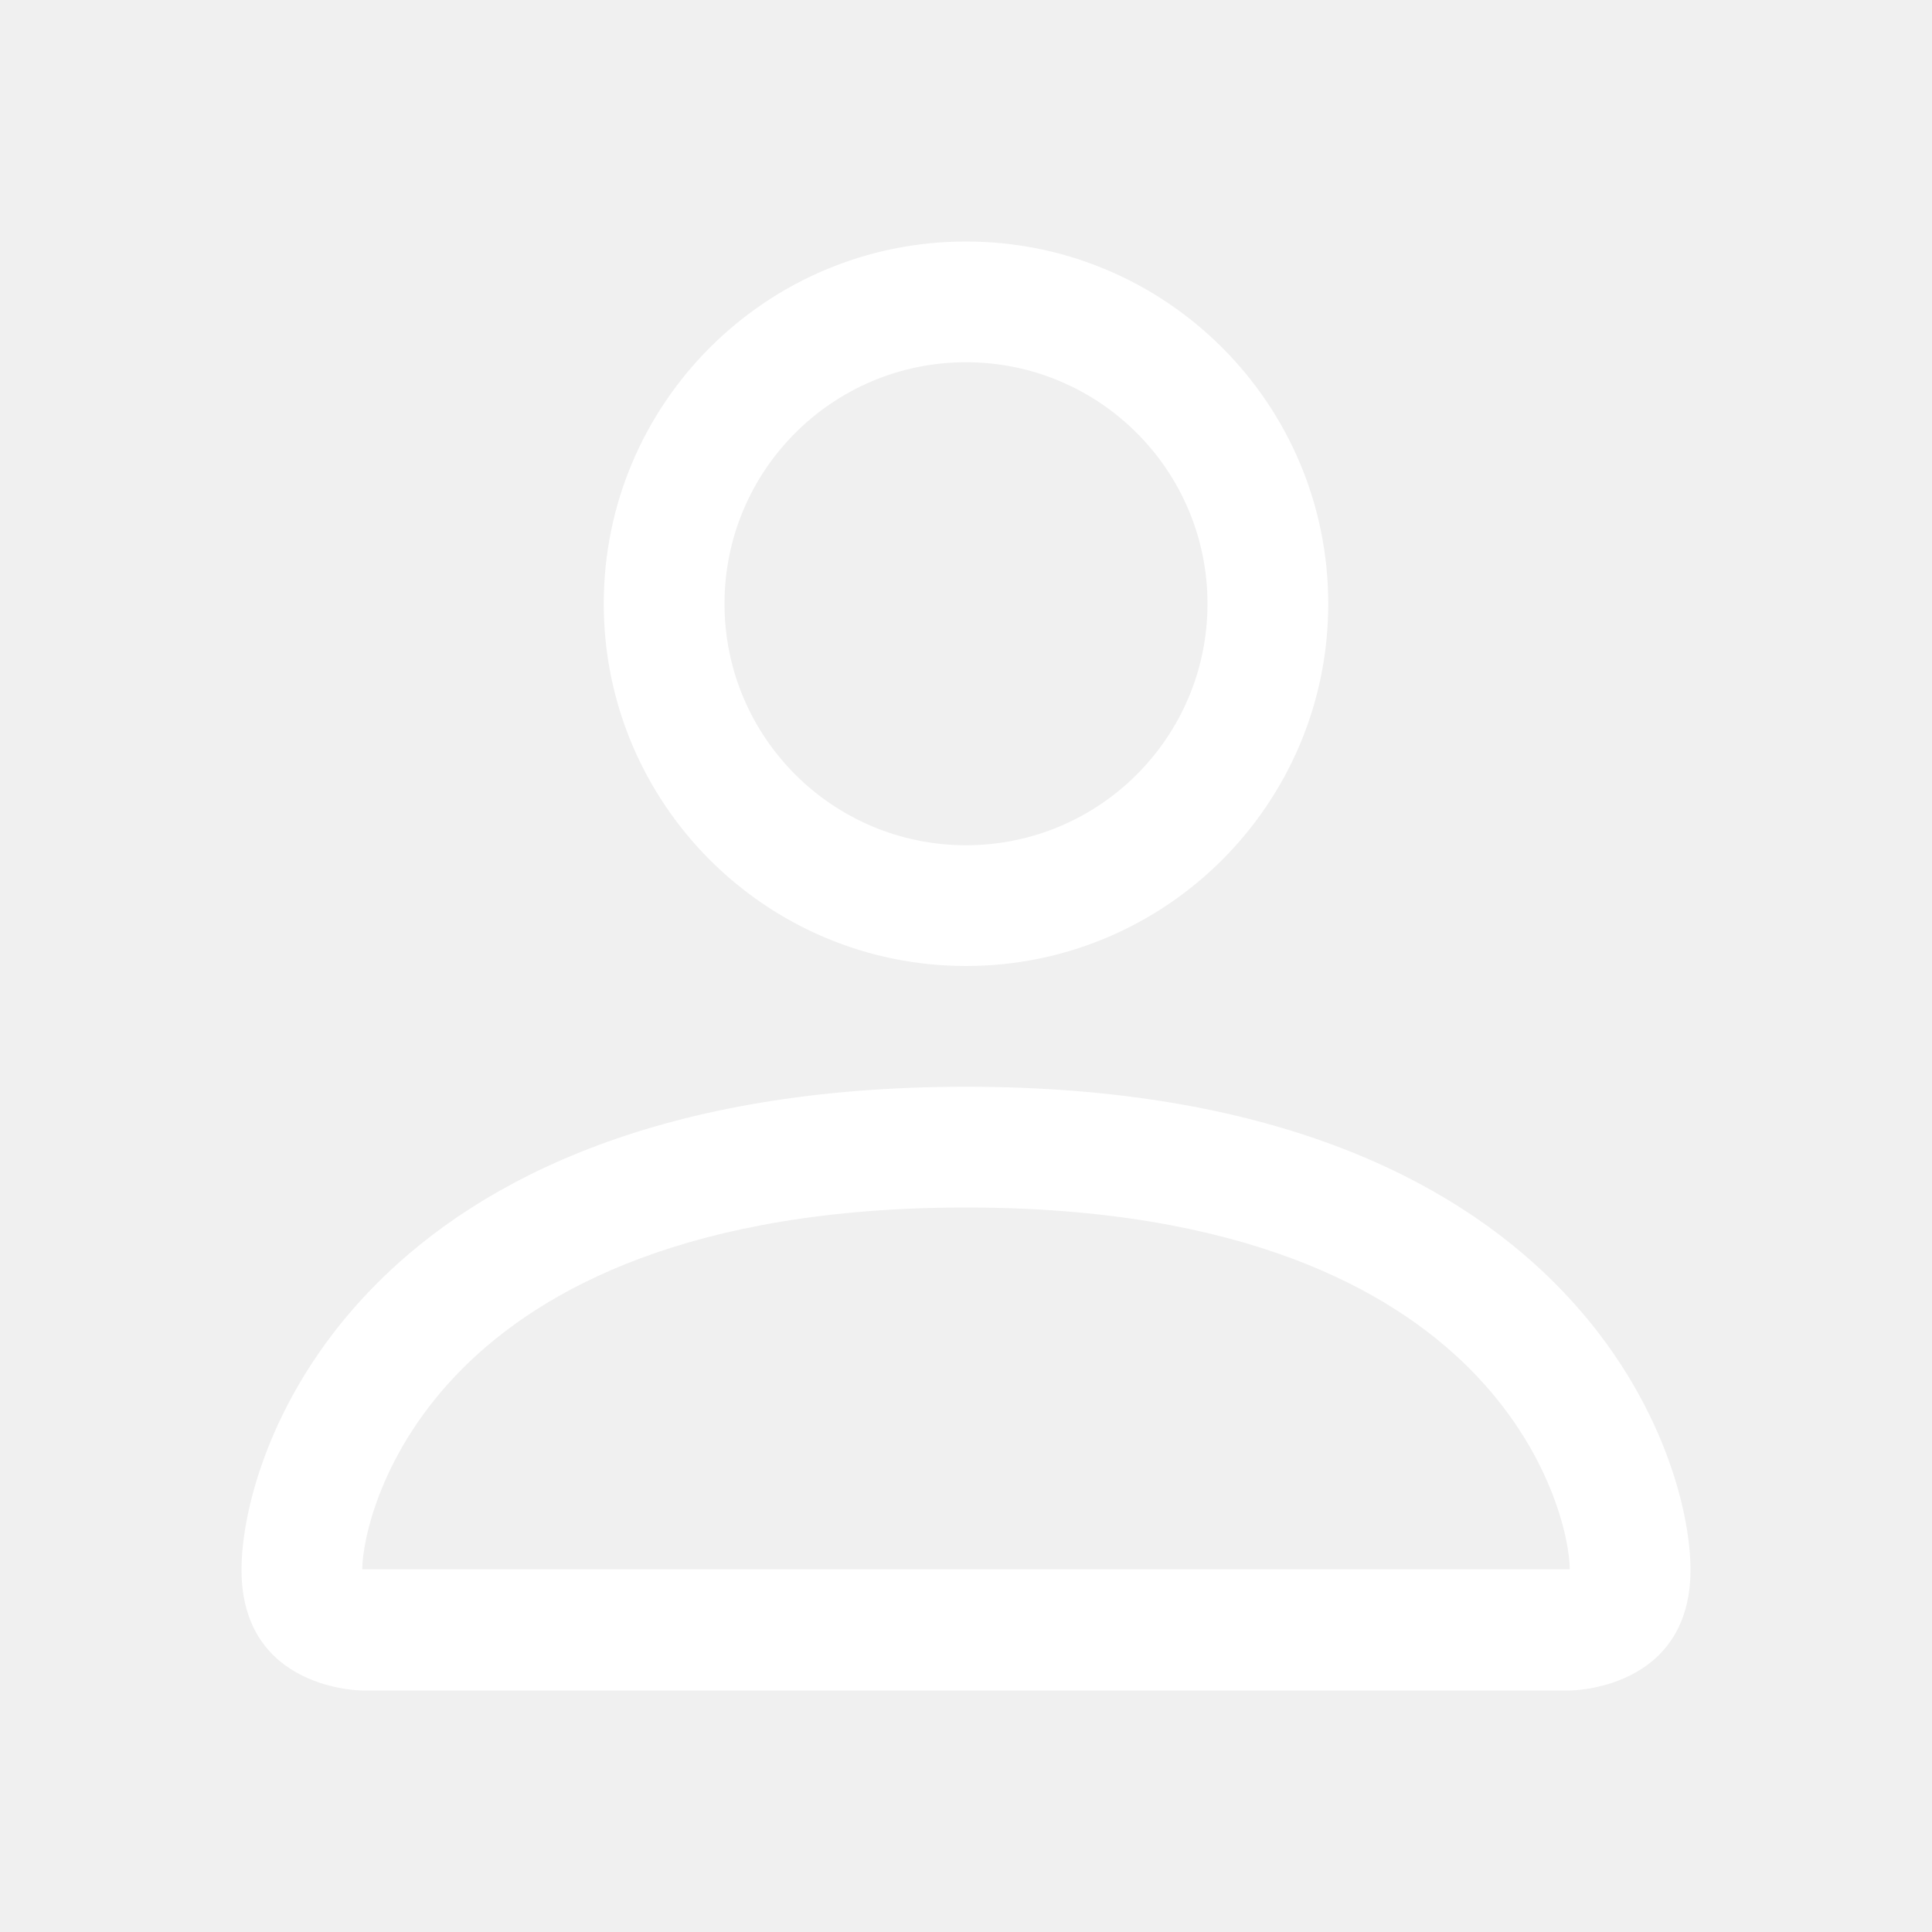
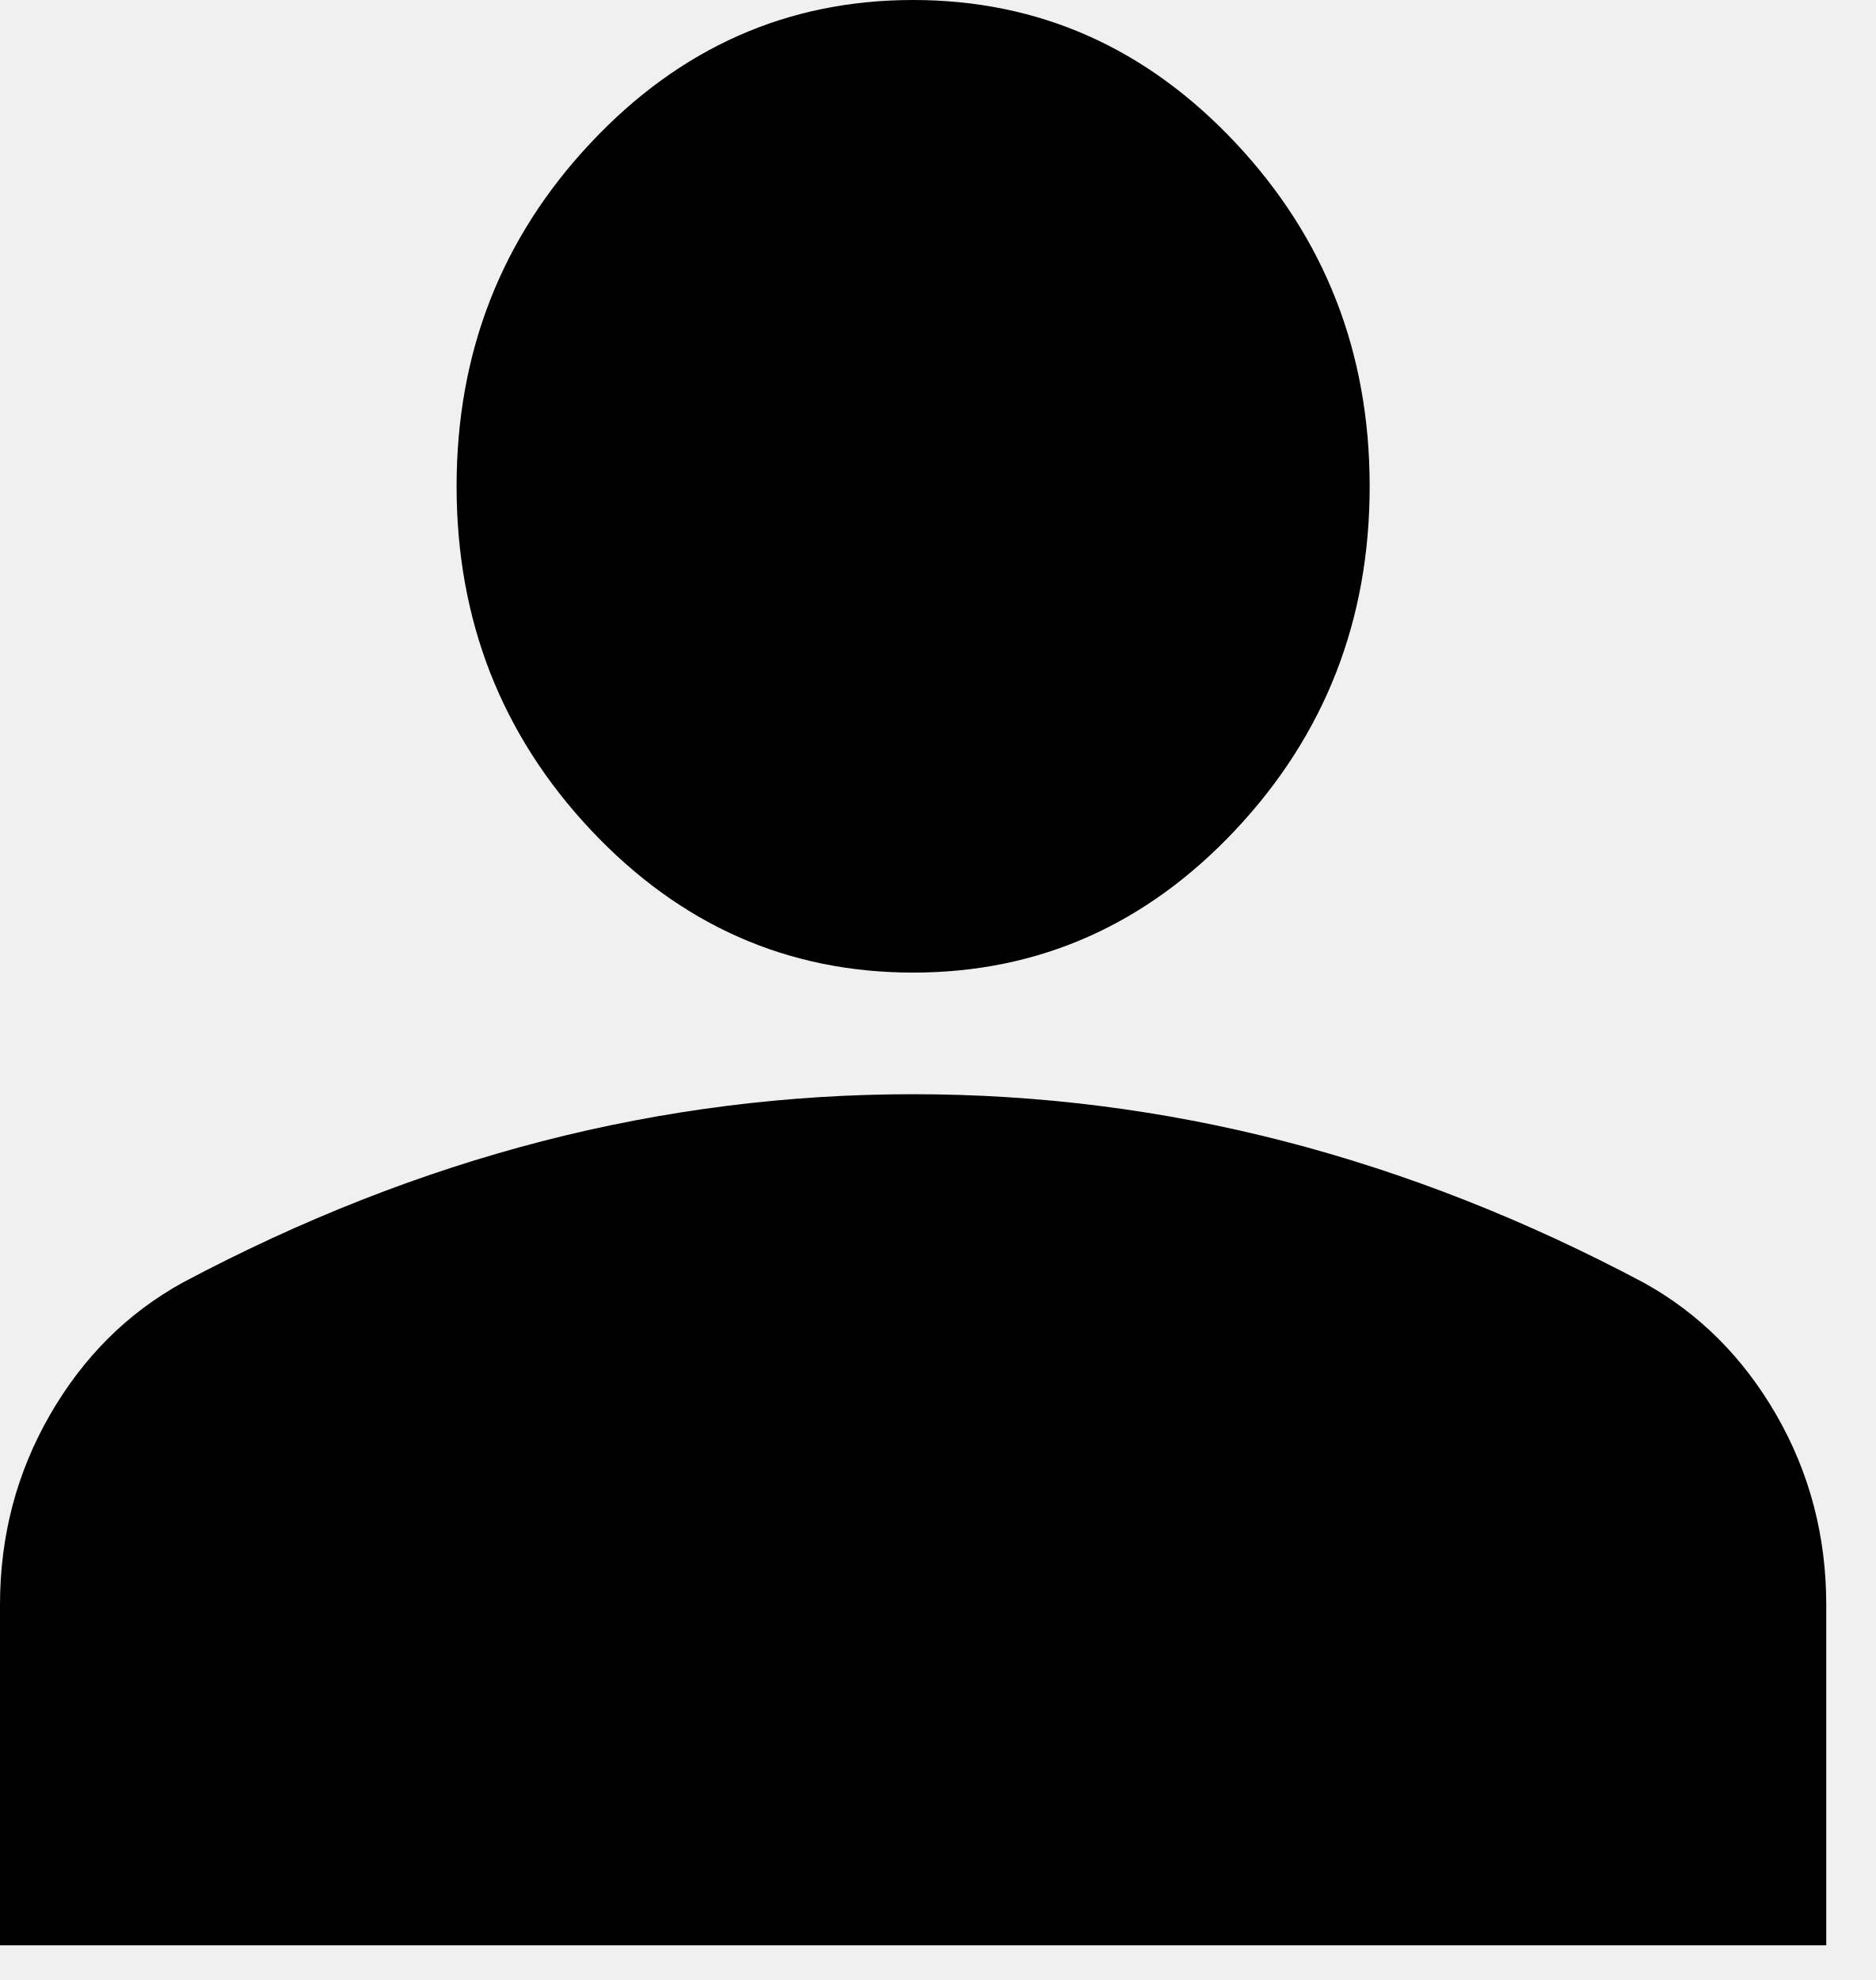
- <svg xmlns="http://www.w3.org/2000/svg" width="16" height="16" fill="#fff" class="bi bi-person" viewBox="0 0 16 16">
-   <path d="M8 8a3 3 0 1 0 0-6 3 3 0 0 0 0 6Zm2-3a2 2 0 1 1-4 0 2 2 0 0 1 4 0Zm4 8c0 1-1 1-1 1H3s-1 0-1-1 1-4 6-4 6 3 6 4Zm-1-.004c-.001-.246-.154-.986-.832-1.664C11.516 10.68 10.289 10 8 10c-2.29 0-3.516.68-4.168 1.332-.678.678-.83 1.418-.832 1.664h10Z" />
+ <svg xmlns="http://www.w3.org/2000/svg" width="18" height="19" viewBox="0 0 18 19" fill="none">
+   <path d="M8.763 9.333C7.558 9.333 6.527 8.876 5.669 7.963C4.811 7.049 4.382 5.95 4.382 4.667C4.382 3.383 4.811 2.285 5.669 1.371C6.527 0.457 7.558 0 8.763 0C9.968 0 11 0.457 11.858 1.371C12.716 2.285 13.145 3.383 13.145 4.667C13.145 5.95 12.716 7.049 11.858 7.963C11 8.876 9.968 9.333 8.763 9.333ZM0 18.667V15.4C0 14.739 0.16 14.131 0.48 13.576C0.799 13.023 1.223 12.6 1.753 12.308C2.885 11.706 4.035 11.253 5.203 10.951C6.372 10.65 7.558 10.5 8.763 10.5C9.968 10.5 11.155 10.65 12.323 10.951C13.492 11.253 14.642 11.706 15.774 12.308C16.303 12.6 16.728 13.023 17.047 13.576C17.367 14.131 17.527 14.739 17.527 15.4V18.667H0Z" fill="black" />
</svg>
